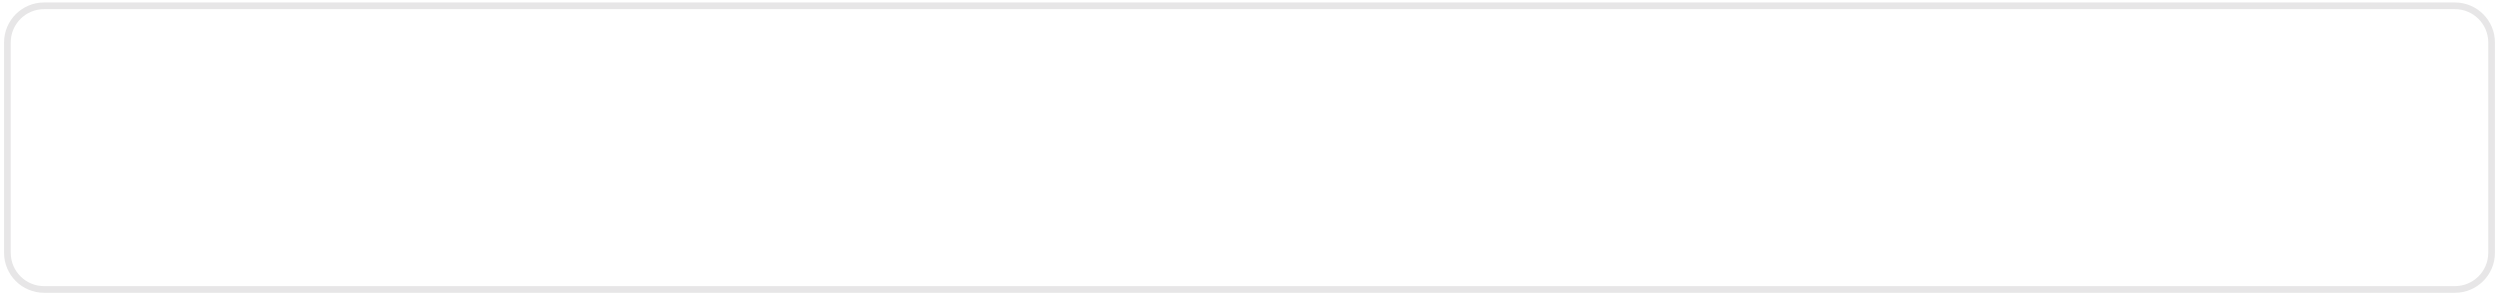
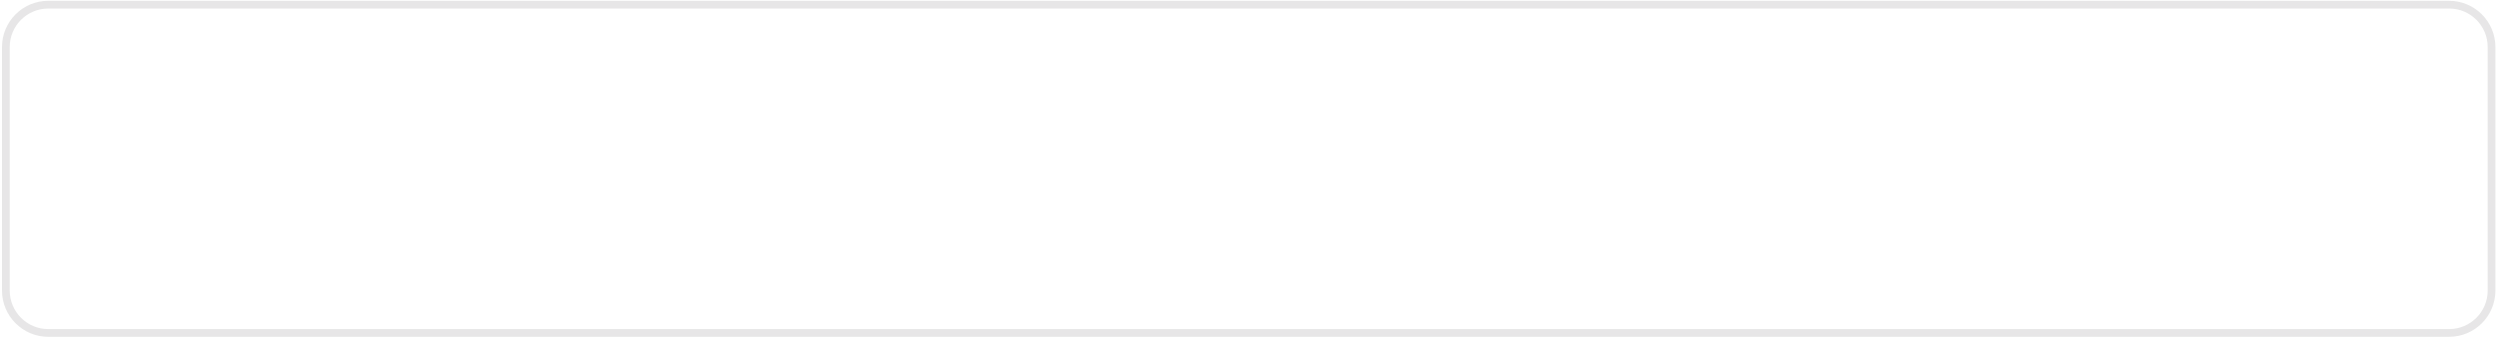
- <svg xmlns="http://www.w3.org/2000/svg" width="375" height="44" viewBox="0 0 375 44" fill="none">
-   <path opacity="0.24" d="M6.61 0.872H368.239C371.277 0.872 373.739 3.334 373.739 6.372V37.918C373.739 40.955 371.277 43.418 368.239 43.418H6.61C3.572 43.418 1.11 40.955 1.11 37.918V6.372C1.11 3.334 3.572 0.872 6.61 0.872Z" stroke="#999799" />
+ <svg xmlns="http://www.w3.org/2000/svg" width="324" height="44" viewBox="0 0 324 44" fill="none">
+   <path opacity="0.24" d="M6.26 0.604H317.405C320.443 0.604 322.905 3.067 322.905 6.104V37.65C322.905 40.687 320.443 43.15 317.405 43.15H6.26C3.222 43.15 0.76 40.687 0.76 37.65V6.104C0.76 3.067 3.222 0.604 6.26 0.604Z" stroke="#999799" />
</svg>
